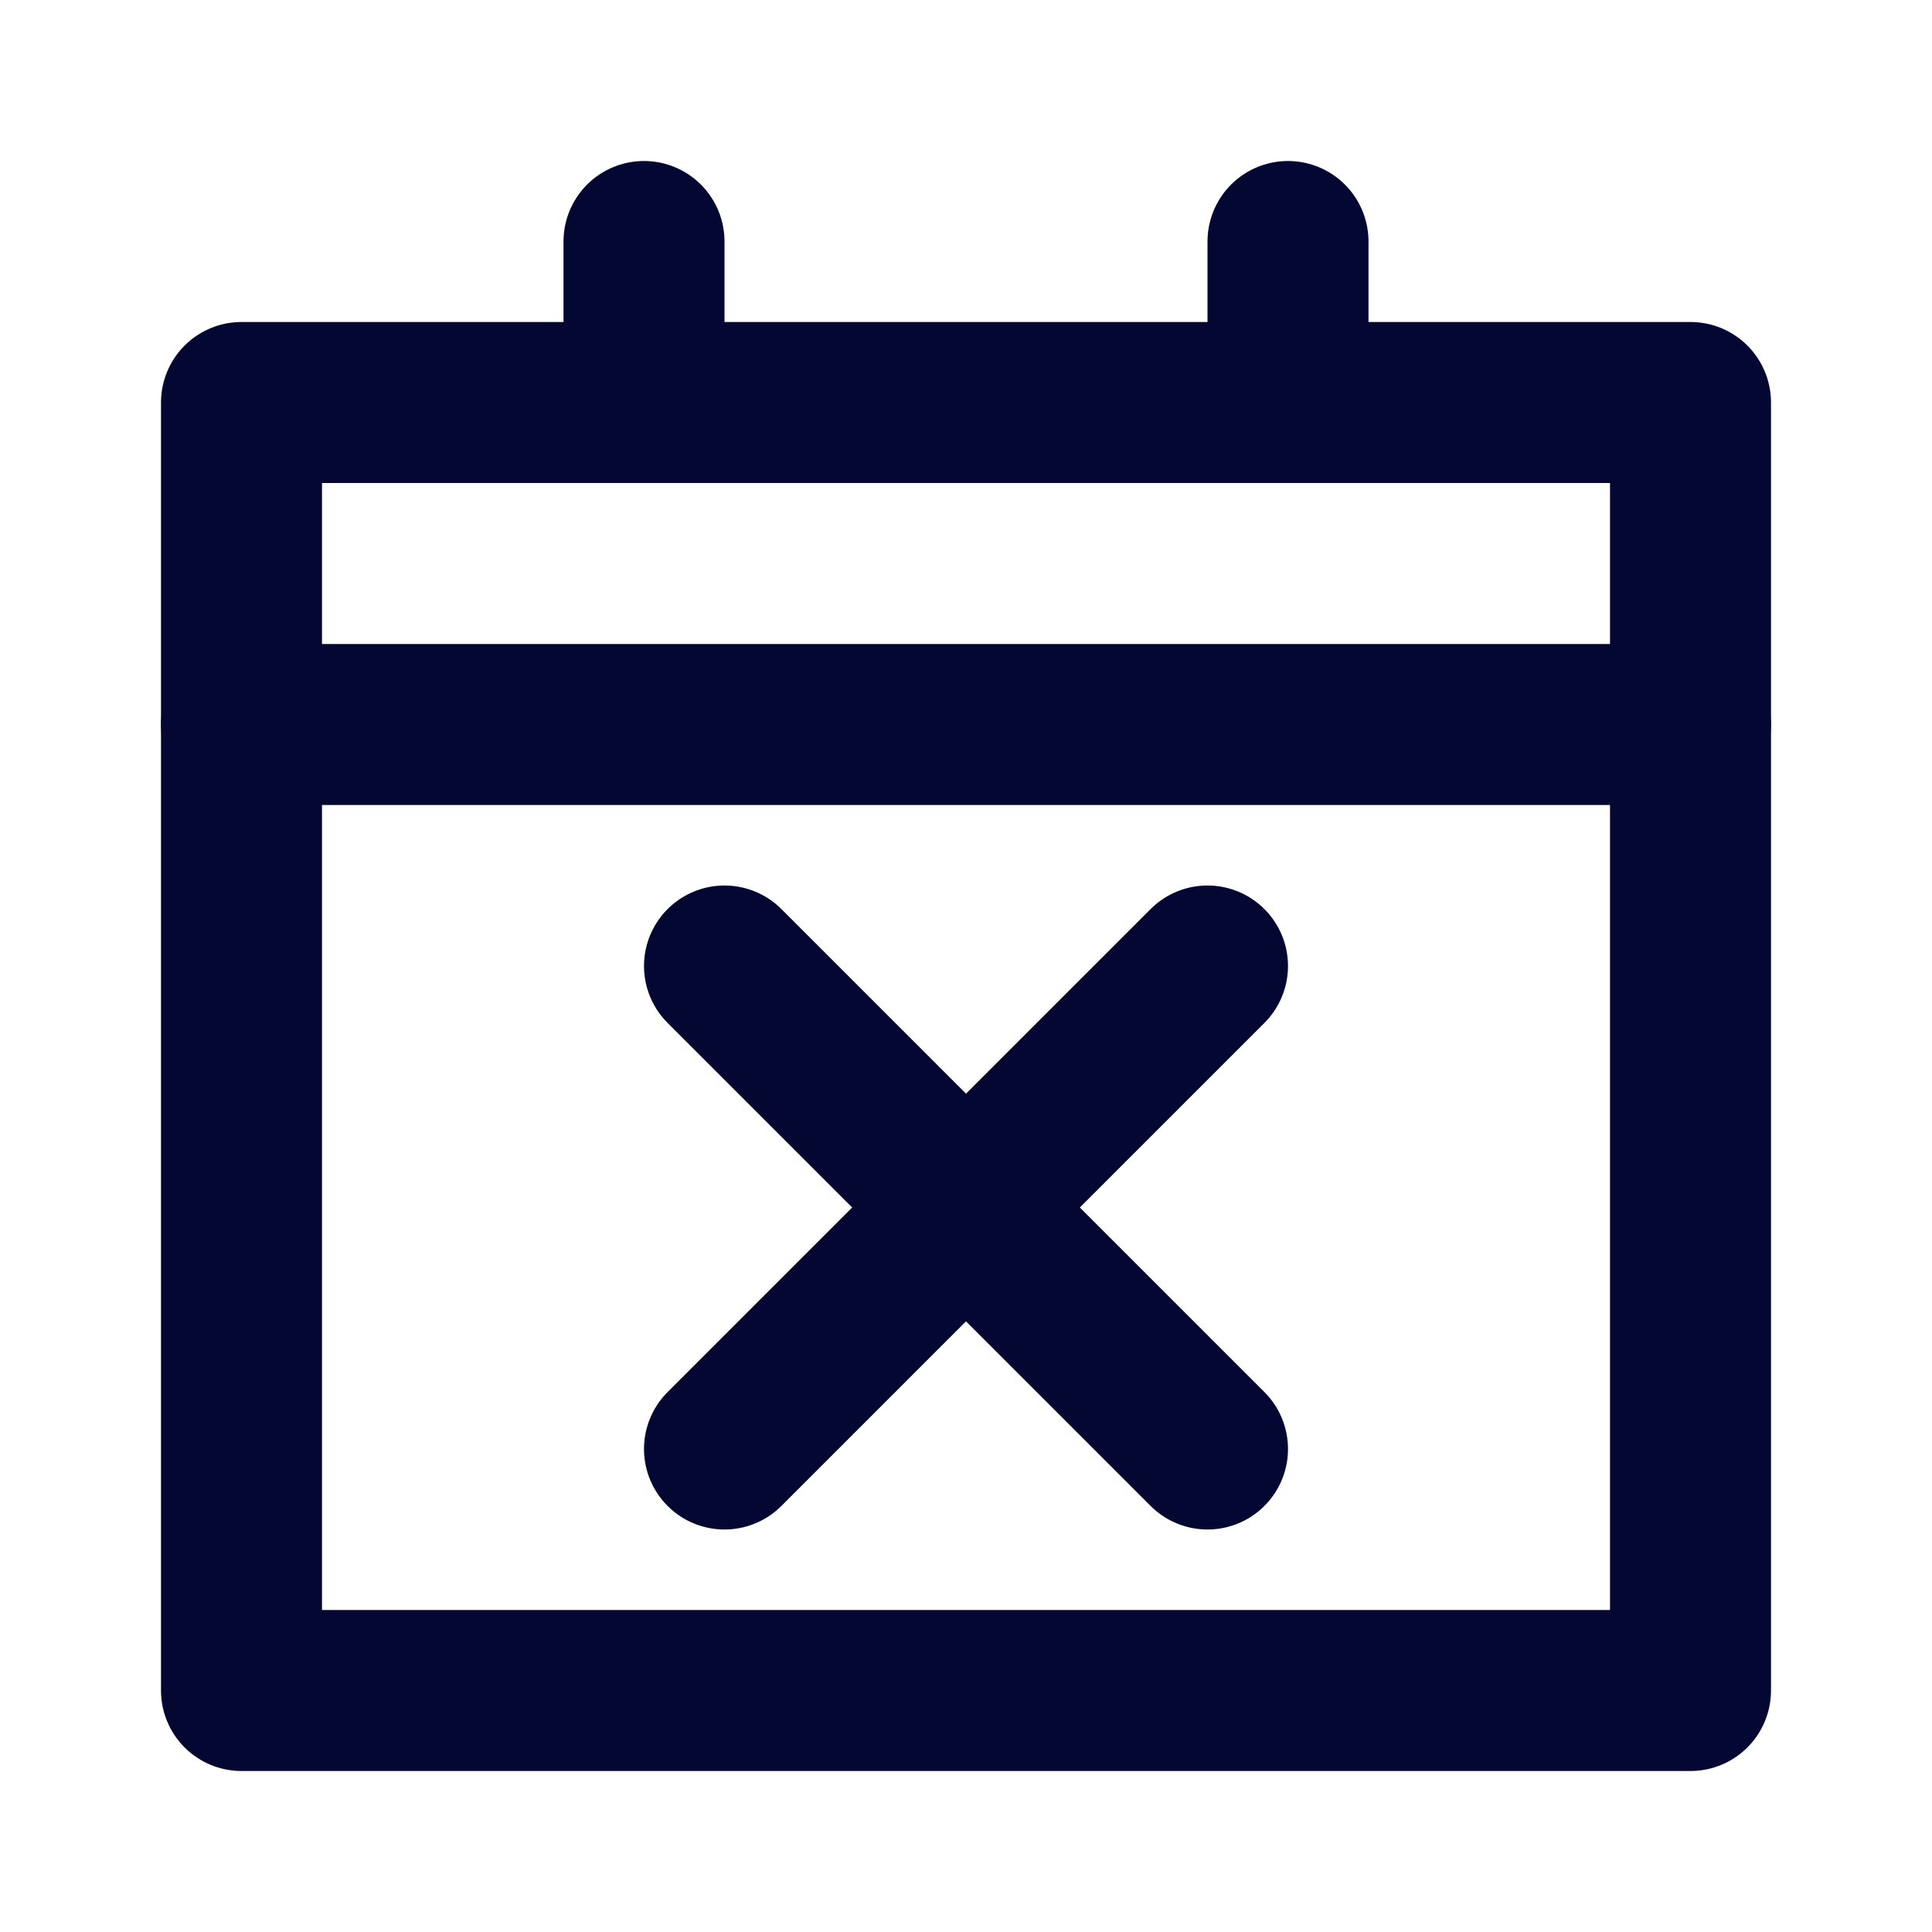
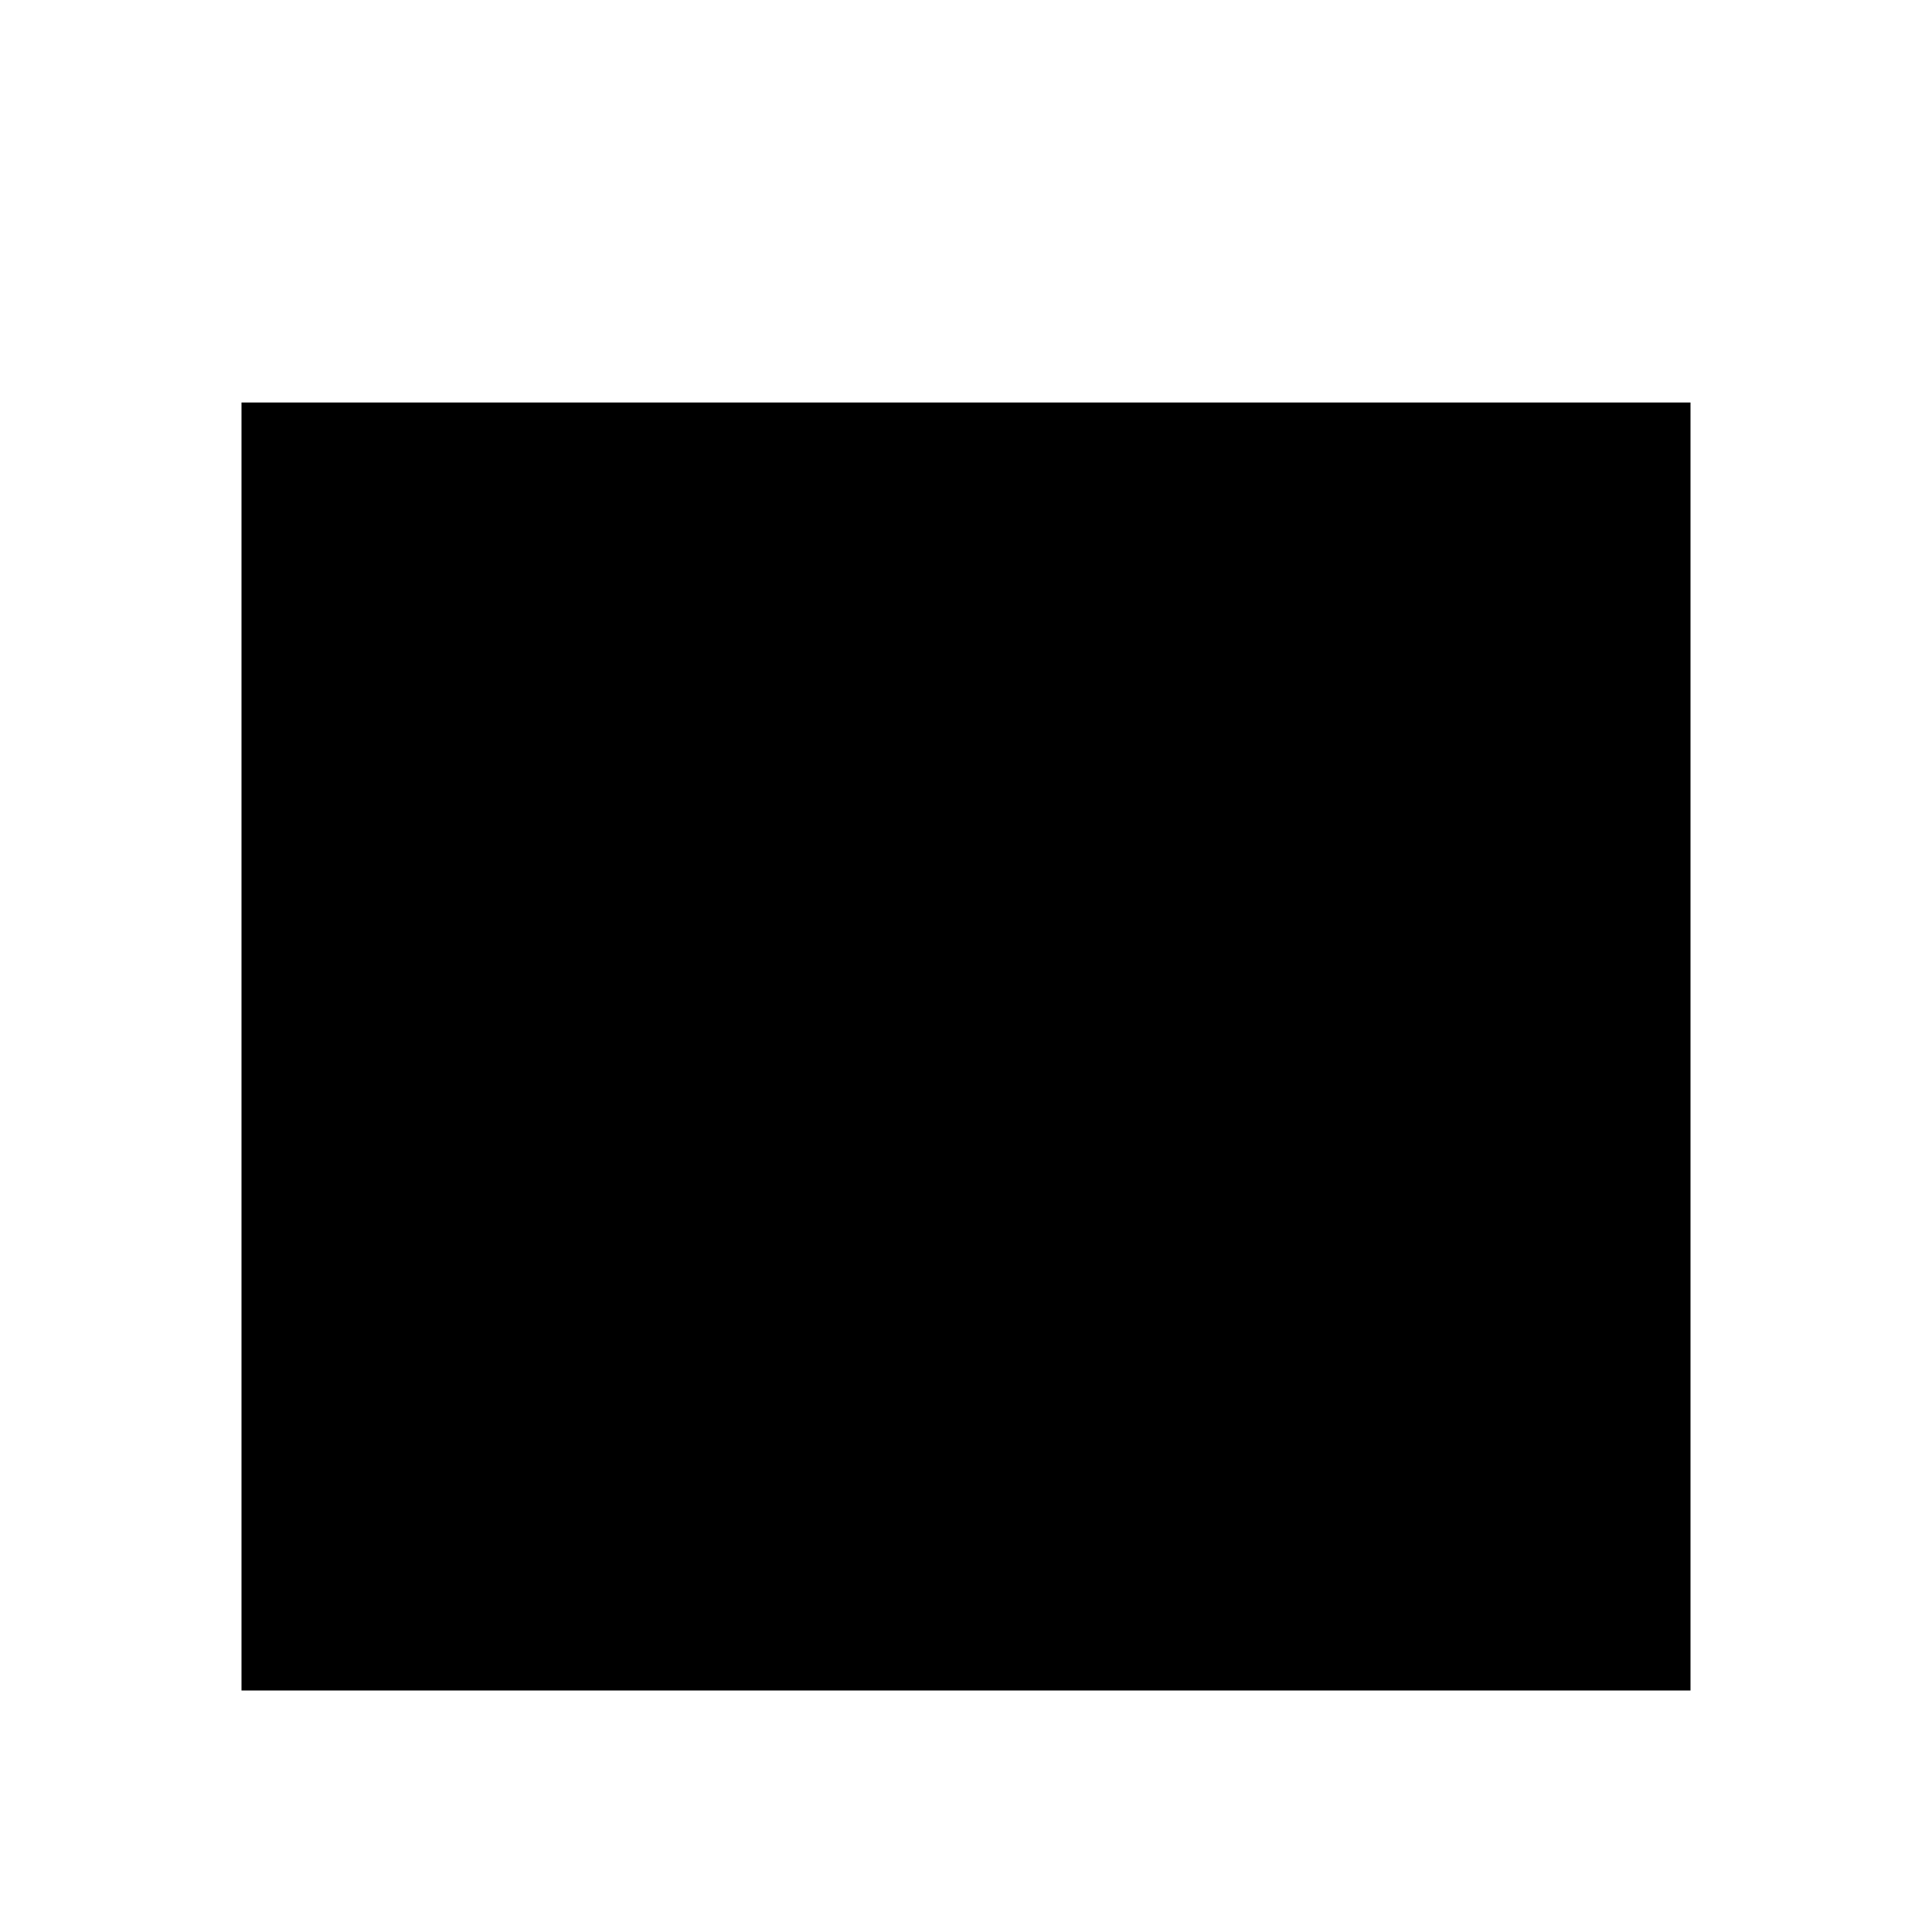
- <svg xmlns="http://www.w3.org/2000/svg" width="24" height="24" viewBox="0 0 24 24" fill="none">
-   <path d="M3 5H21V21H3V5Z" stroke="#050733" stroke-width="2" stroke-linejoin="round" />
-   <path d="M21 9H3" stroke="#050733" stroke-width="2" stroke-linecap="round" />
-   <path d="M8 5V3" stroke="#050733" stroke-width="2" stroke-linecap="round" />
-   <path d="M16 5V3" stroke="#050733" stroke-width="2" stroke-linecap="round" />
-   <path d="M15 18L9 12" stroke="#050733" stroke-width="2" stroke-linecap="round" />
-   <path d="M15 12L9 18" stroke="#050733" stroke-width="2" stroke-linecap="round" />
+ <svg xmlns="http://www.w3.org/2000/svg" width="24" height="24" viewBox="0 0 24 24">
+   <path d="M3 5H21V21H3V5Z" />
+   <path d="M21 9H3" />
+   <path d="M8 5V3" />
+   <path d="M16 5V3" />
+   <path d="M15 18L9 12" />
+   <path d="M15 12L9 18" />
</svg>
